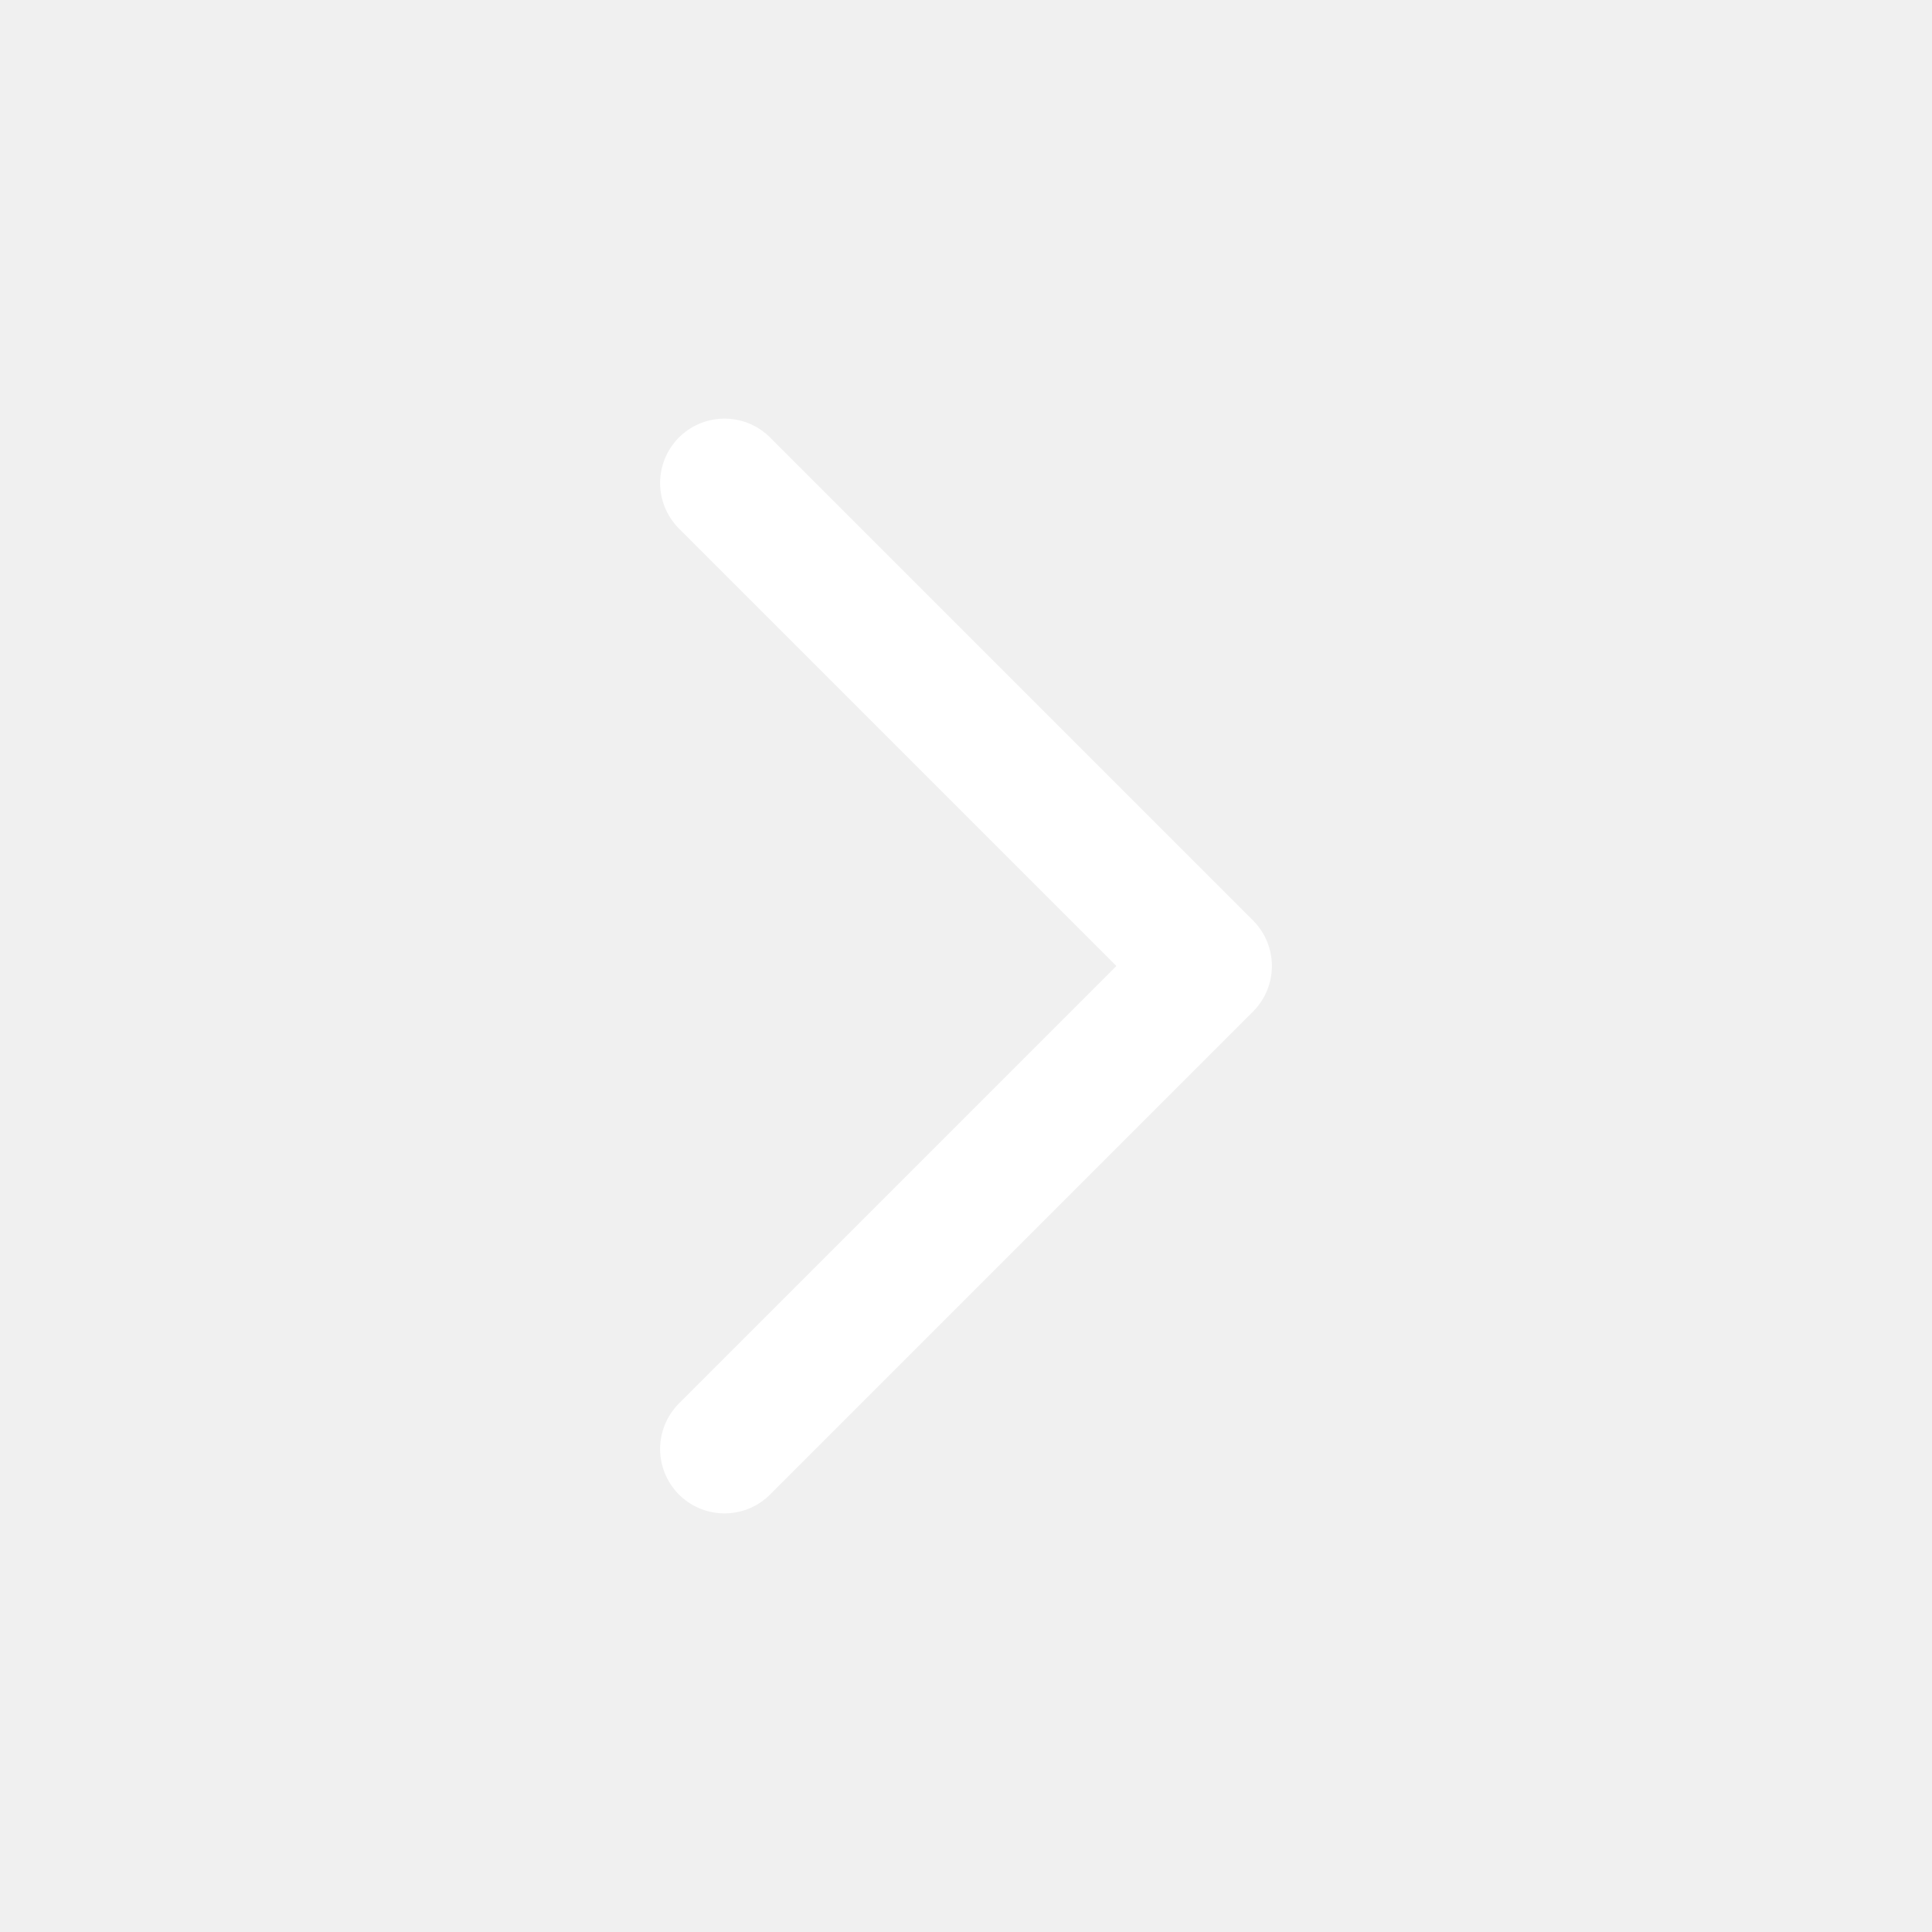
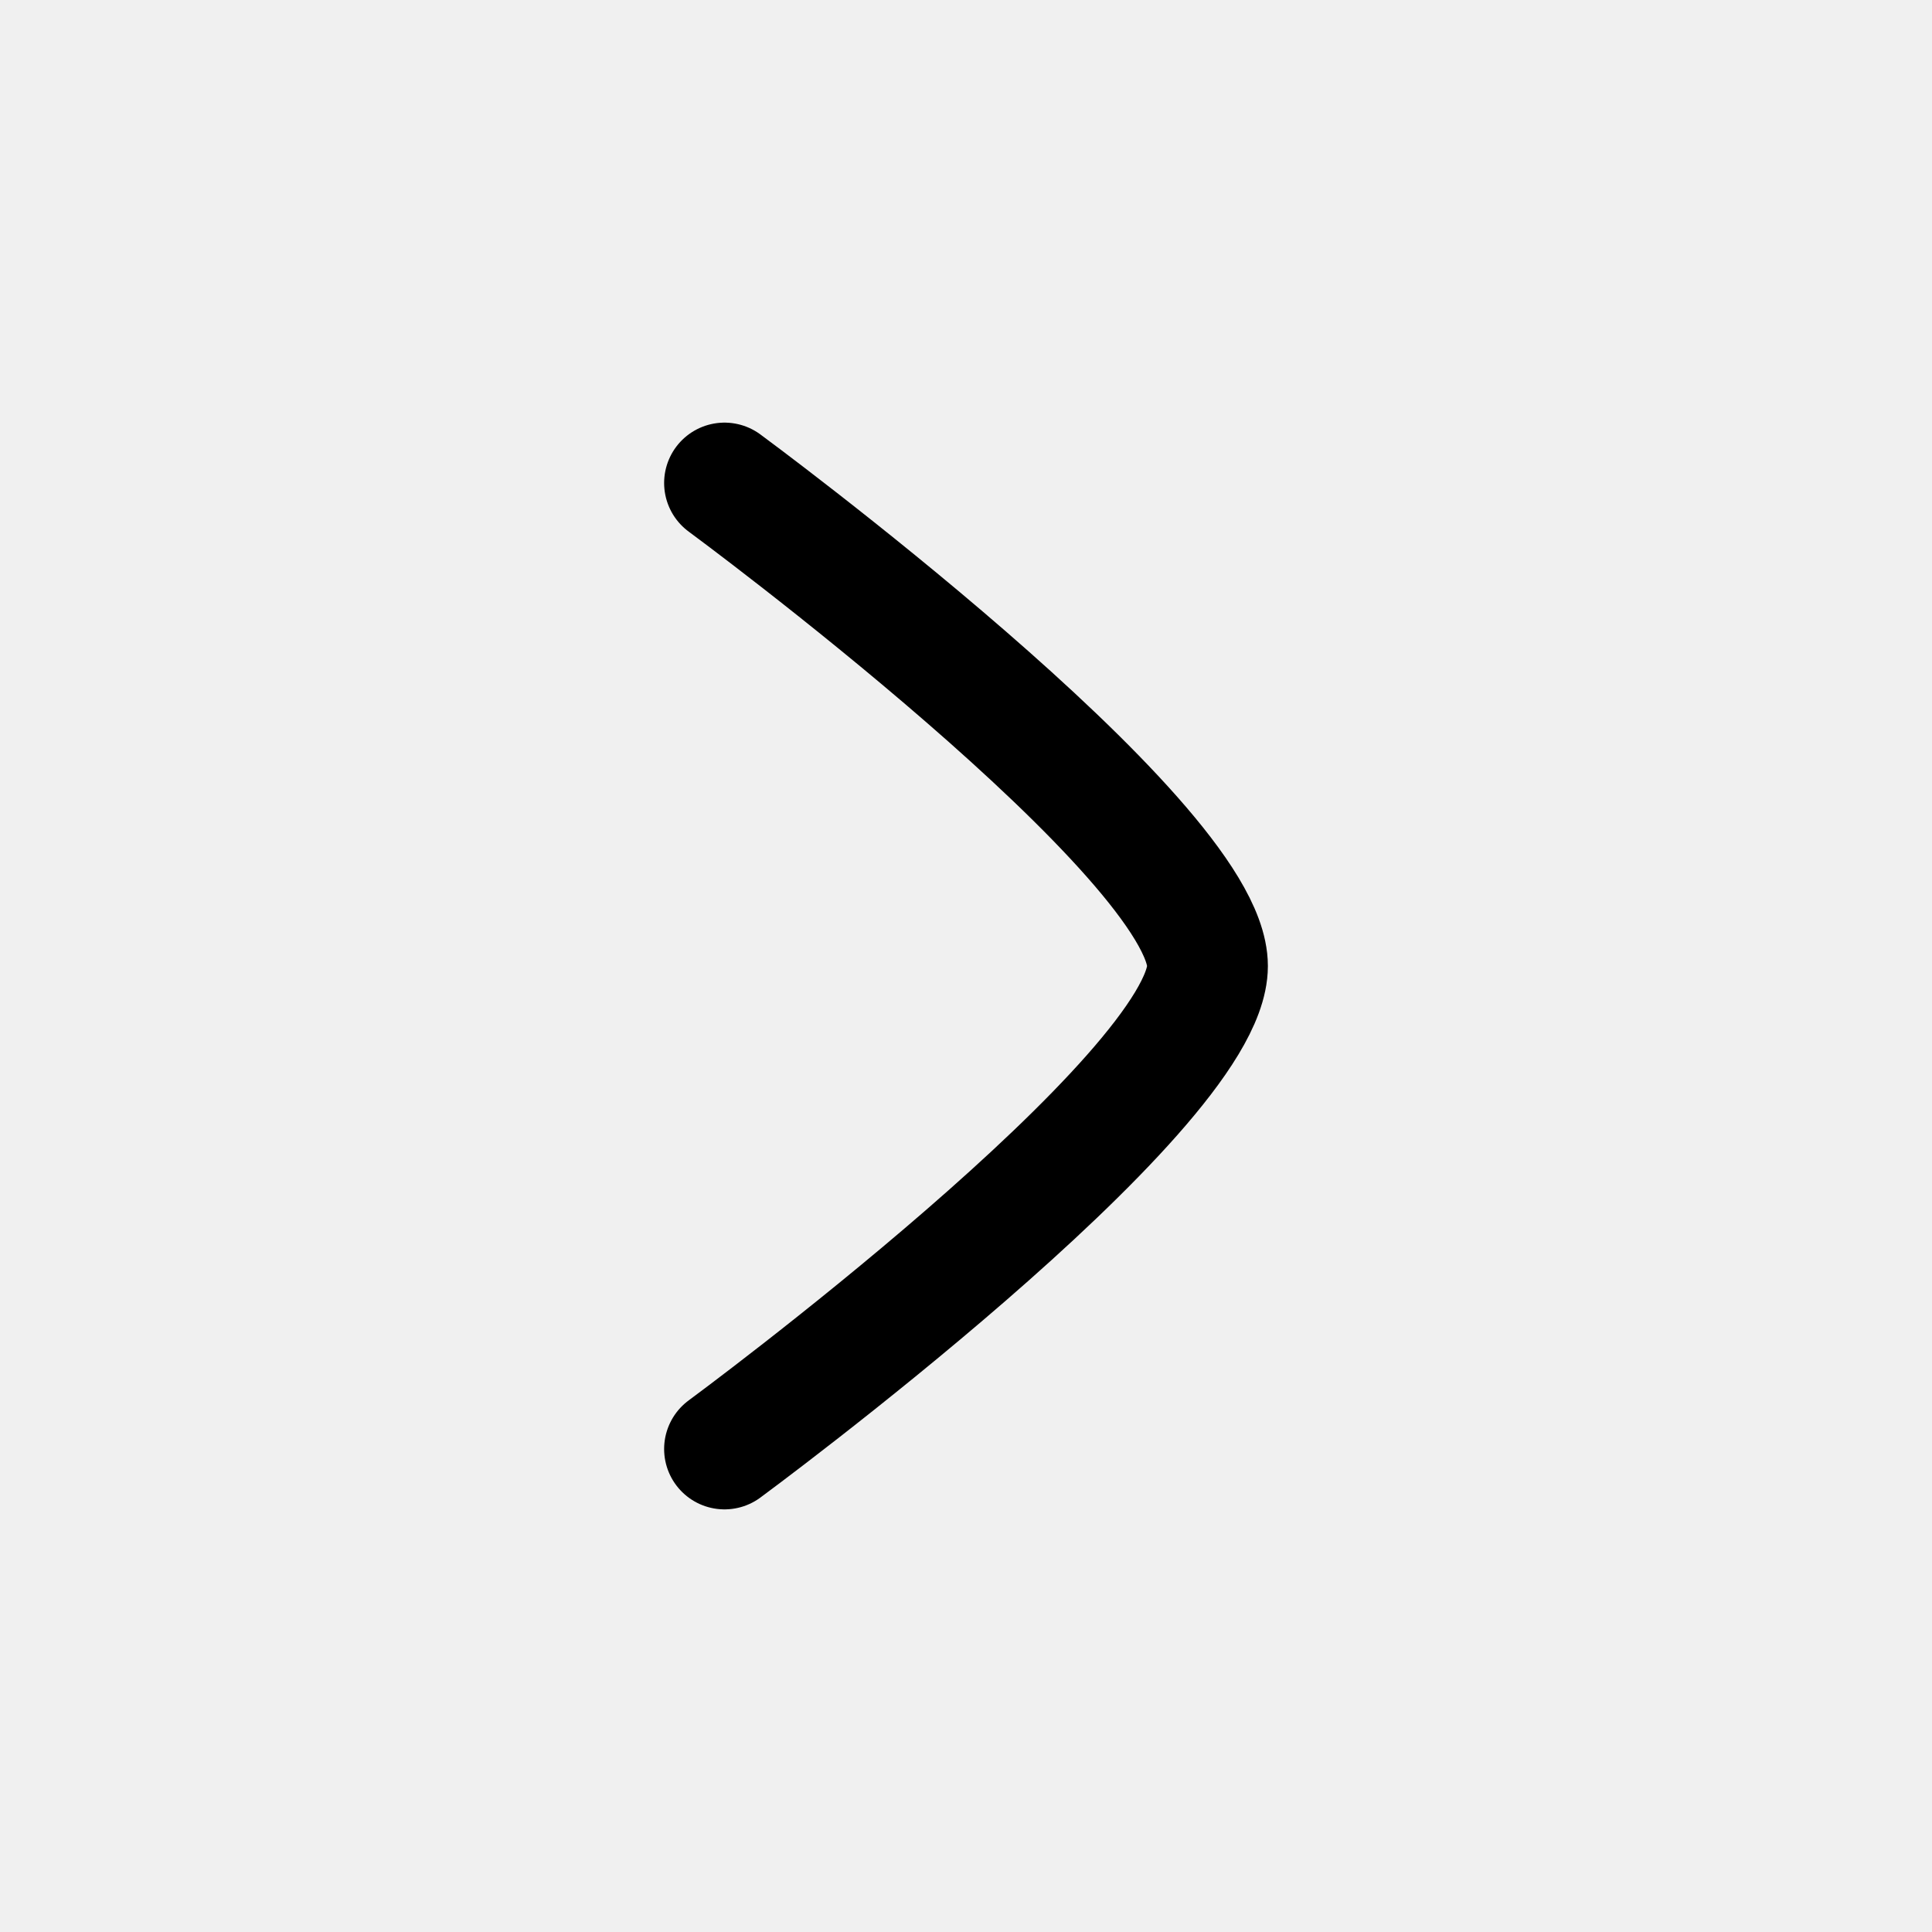
- <svg xmlns="http://www.w3.org/2000/svg" width="24" height="24" viewBox="0 0 24 24" fill="none">
-   <path d="M9 6L15 12L9 18" stroke="#ffffff" stroke-width="1.6" stroke-linecap="round" stroke-linejoin="round" />
+ <svg xmlns="http://www.w3.org/2000/svg" viewBox="0 0 24 24" width="24" height="24" fill="none">
+   <path d="M9 18C9 18 15 13.581 15 12C15 10.419 9 6 9 6" stroke="currentColor" stroke-linecap="round" stroke-linejoin="round" stroke-width="1.5" />
</svg>
